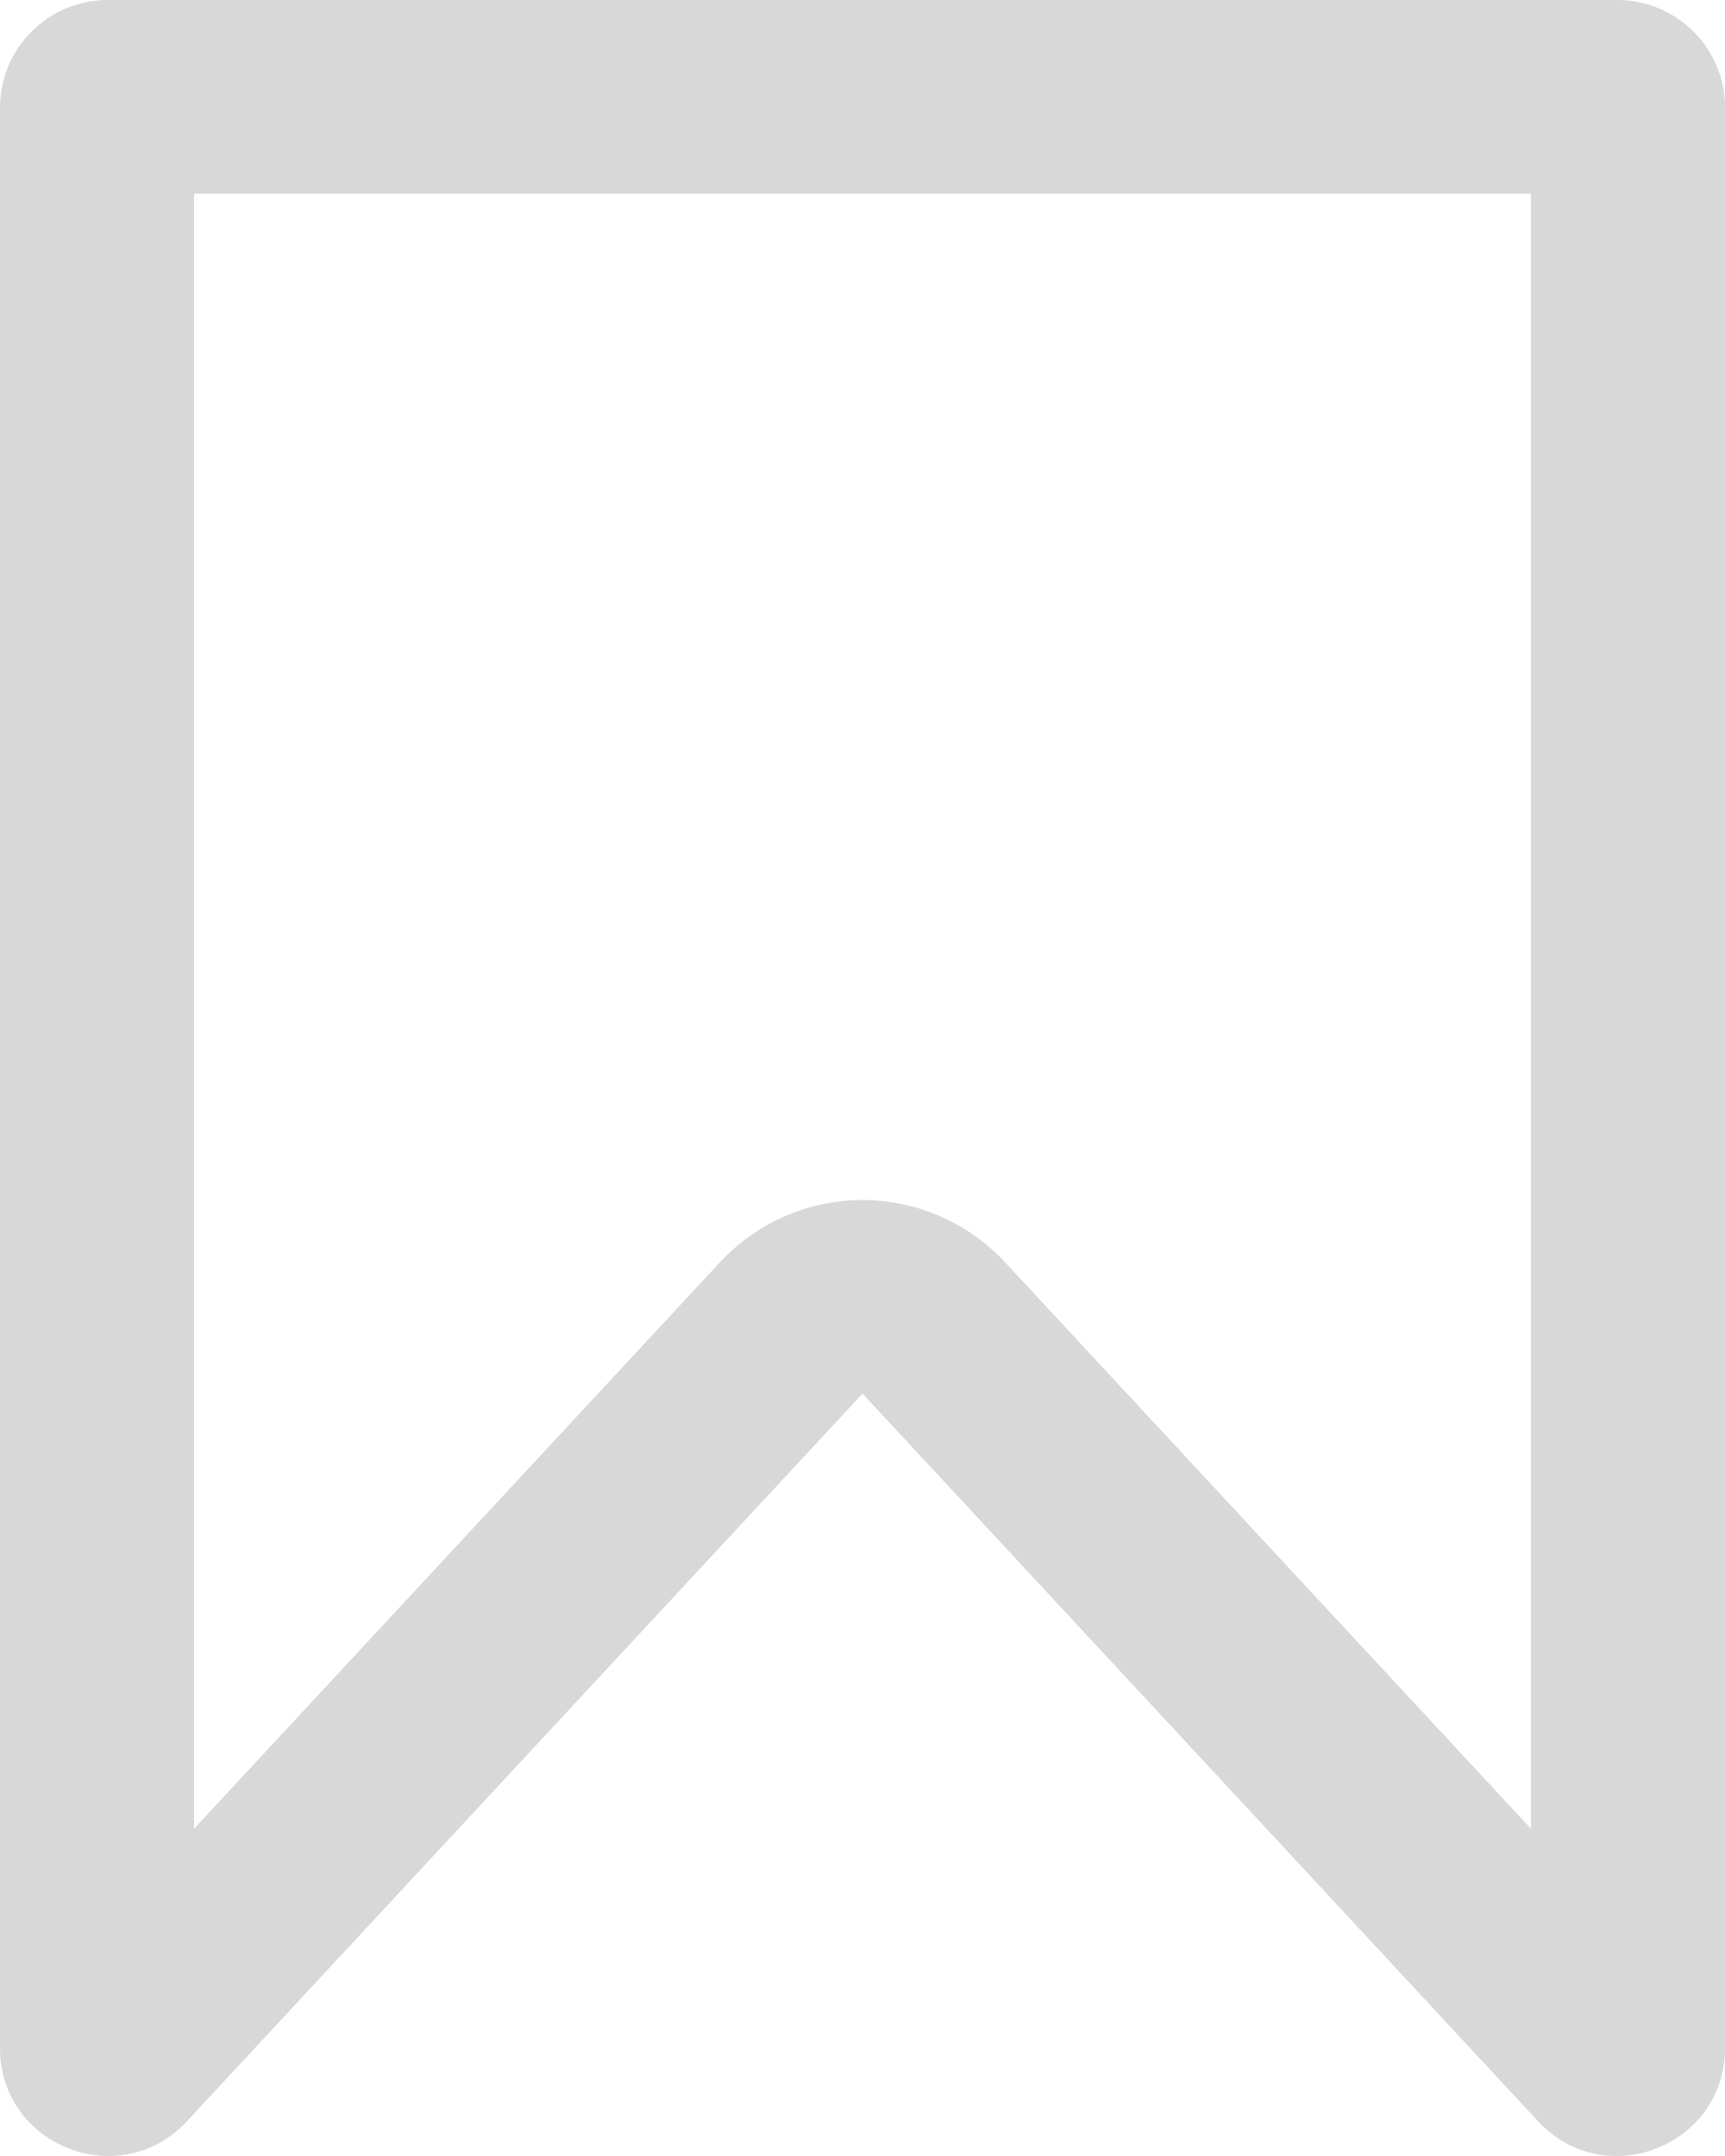
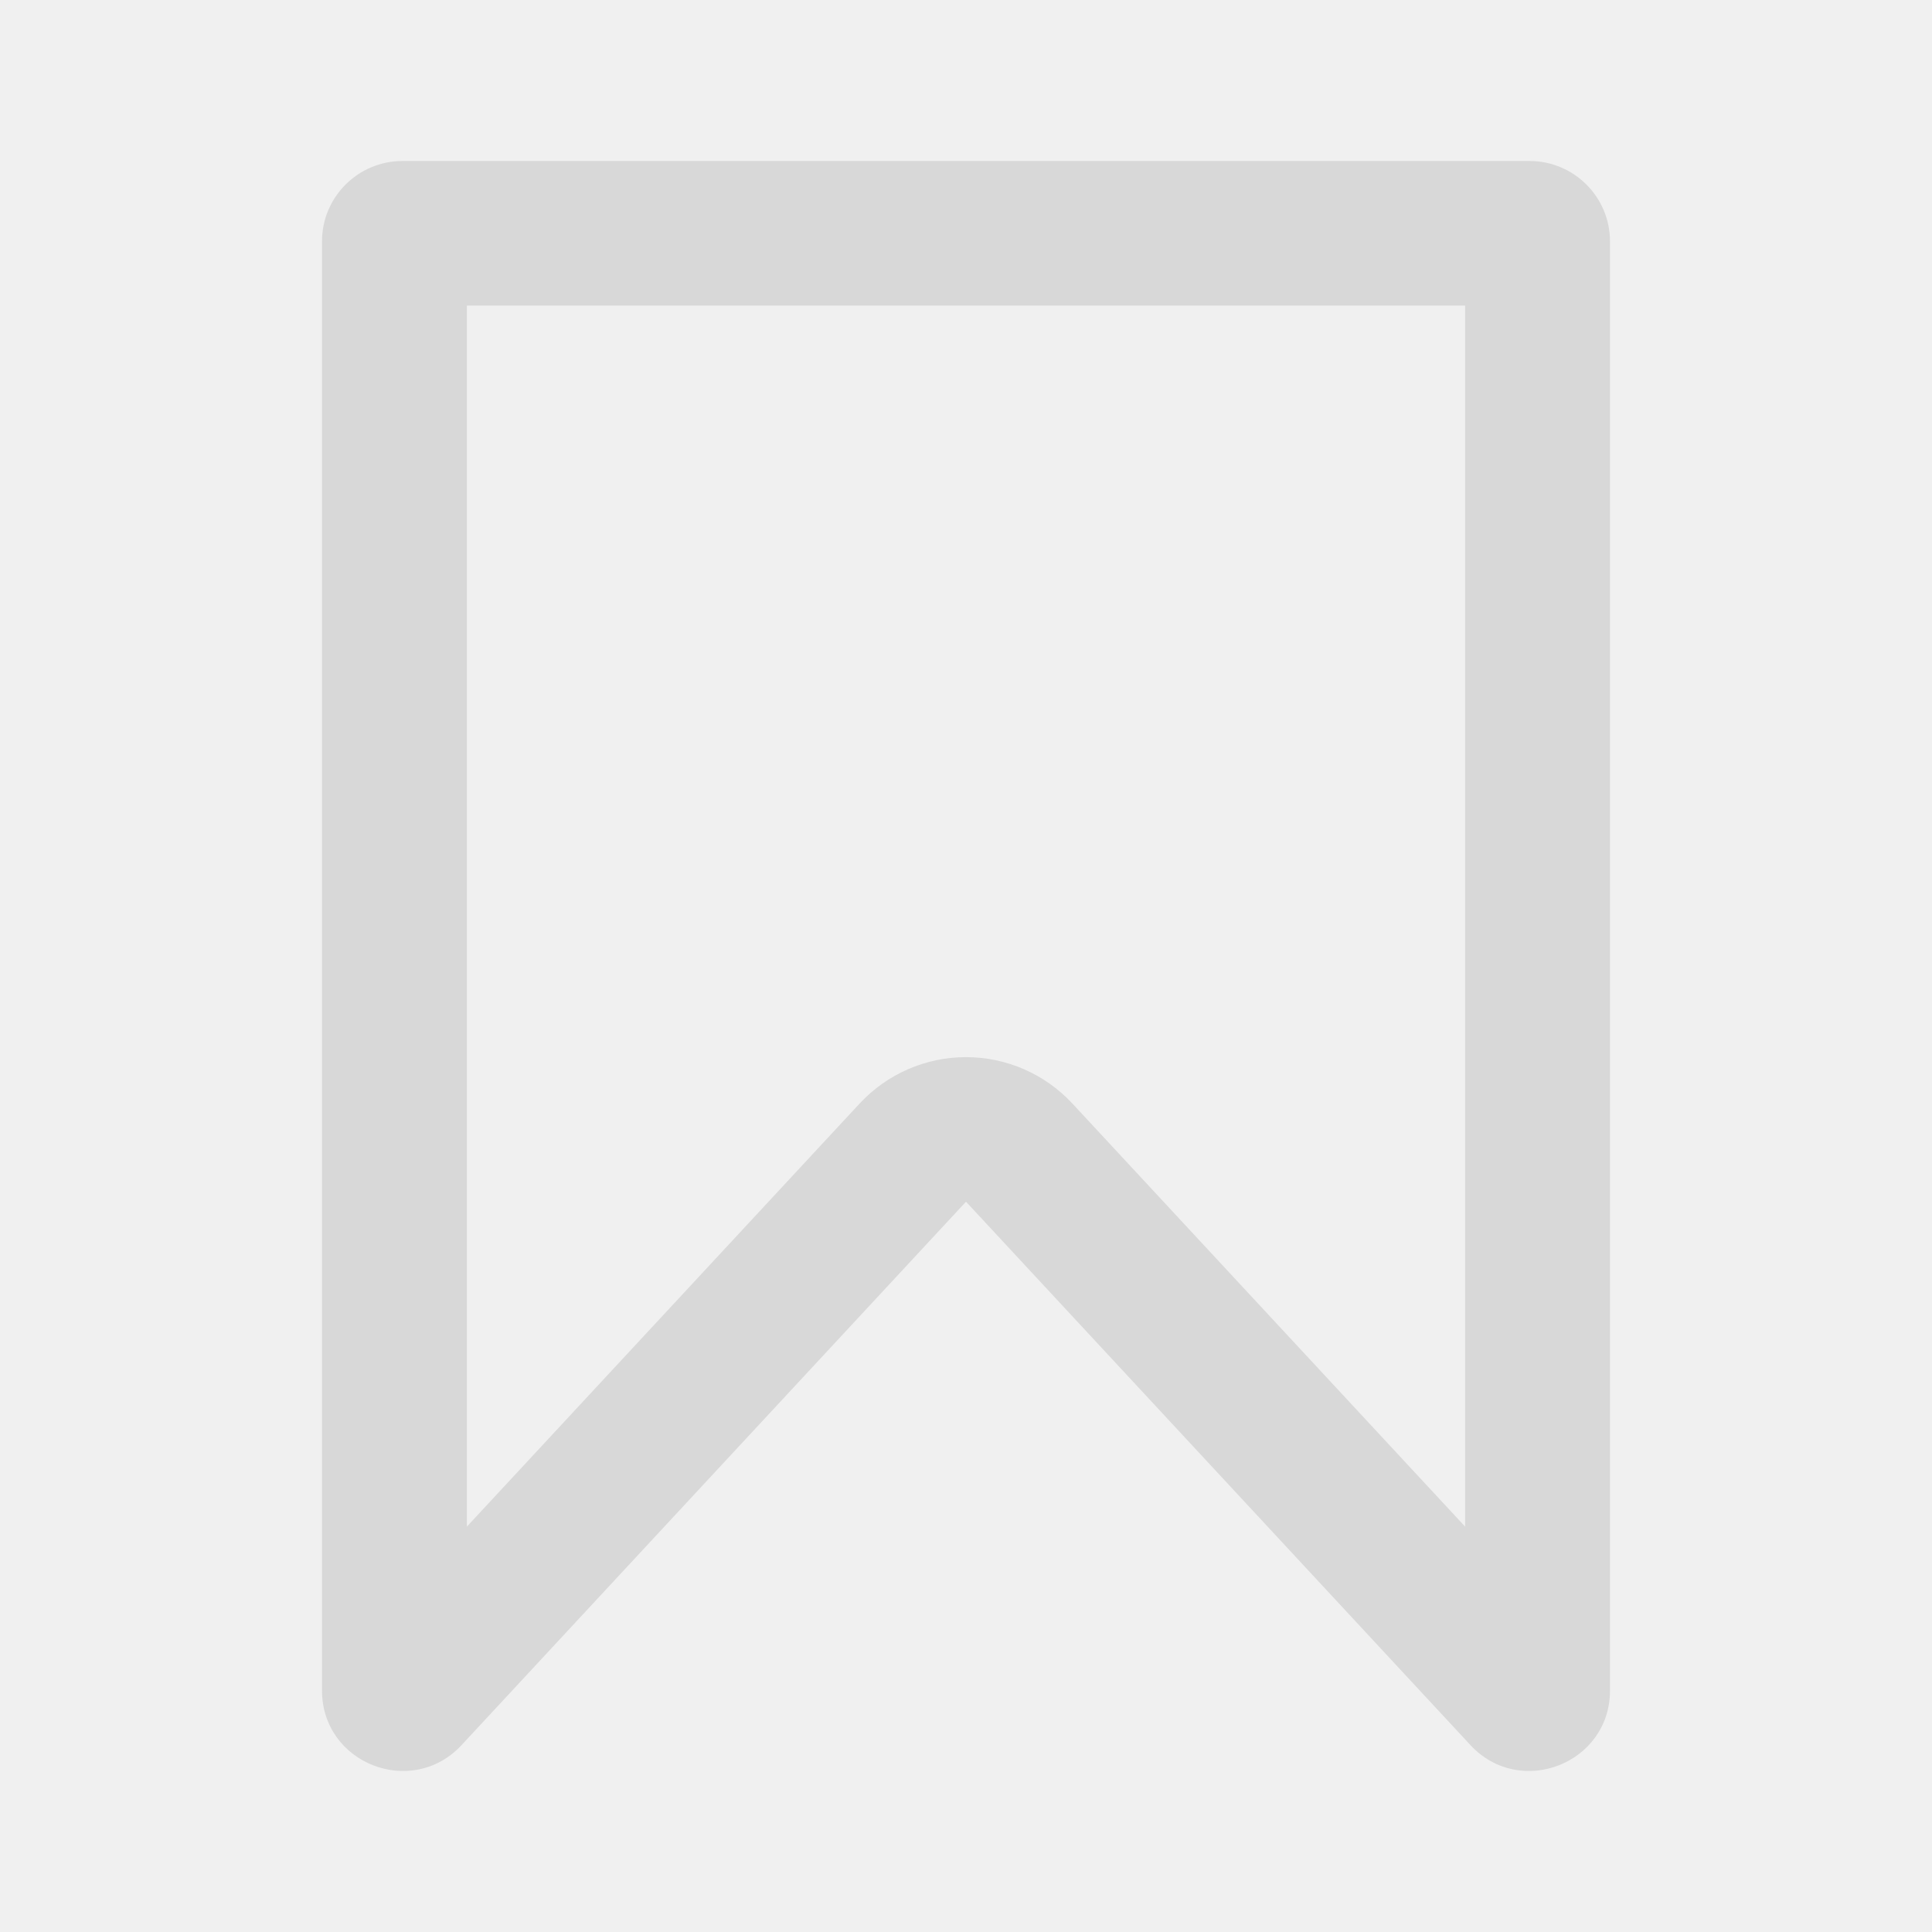
- <svg xmlns="http://www.w3.org/2000/svg" width="16" height="20" viewBox="0 0 16 20" fill="none">
-   <rect width="16" height="20" fill="#F2F2F2" />
-   <g id="1280px / ë©ì¸ íì´ì§(ë¦¬ì¤í¸ë·°)" clip-path="url(#clip0_11_670)">
-     <rect width="1280" height="800" transform="translate(-1072 -355)" fill="white" />
-     <g id="Main(Sidebar)">
-       <g id="Page">
-         <g id="Content">
-           <g id="Container">
-             <rect width="1280" height="716" transform="translate(-1072 -153)" fill="white" />
-             <g id="Section">
-               <g id="Container_2">
-                 <g id="List">
-                   <mask id="path-1-inside-1_11_670" fill="white">
-                     <path d="M-929 -25H65V45H-929V-25Z" />
-                   </mask>
-                   <path d="M65 45V44H-929V45V46H65V45Z" fill="#D8D8D8" mask="url(#path-1-inside-1_11_670)" />
-                   <g id="Icon">
-                     <g id="Interaction">
-                       <g id="Icon/Bookmark">
-                         <path id="Union" fill-rule="evenodd" clip-rule="evenodd" d="M8 11.132C8.501 11.132 8.98 11.341 9.321 11.708L14.2 16.964V1.796H1.8V16.964L6.679 11.708C7.02 11.341 7.499 11.132 8 11.132ZM14.266 19.678C14.884 20.344 16 19.908 16 19V0.997C16 0.447 15.552 0 15 0H1C0.448 0 0 0.447 0 0.997V19C0 19.908 1.116 20.344 1.734 19.678L8 12.928L14.266 19.678Z" fill="#D8D8D8" />
-                       </g>
-                     </g>
-                   </g>
-                 </g>
-               </g>
-             </g>
-           </g>
-         </g>
-       </g>
-     </g>
-   </g>
-   <defs>
-     <clipPath id="clip0_11_670">
-       <rect width="1280" height="800" fill="white" transform="translate(-1072 -355)" />
-     </clipPath>
-   </defs>
+ <svg xmlns="http://www.w3.org/2000/svg" width="24" height="24" viewBox="0 0 24 24" fill="none">
+   <path fill-rule="evenodd" clip-rule="evenodd" d="M12 13.132C12.501 13.132 12.98 13.341 13.321 13.708L18.2 18.964V3.796H5.8V18.964L10.679 13.708C11.02 13.341 11.499 13.132 12 13.132ZM18.266 21.678C18.884 22.344 20 21.908 20 21V2.998C20 2.447 19.552 2 19 2H5C4.448 2 4 2.447 4 2.998V21C4 21.908 5.116 22.344 5.734 21.678L12 14.928L18.266 21.678Z" fill="#D8D8D8" />
</svg>
